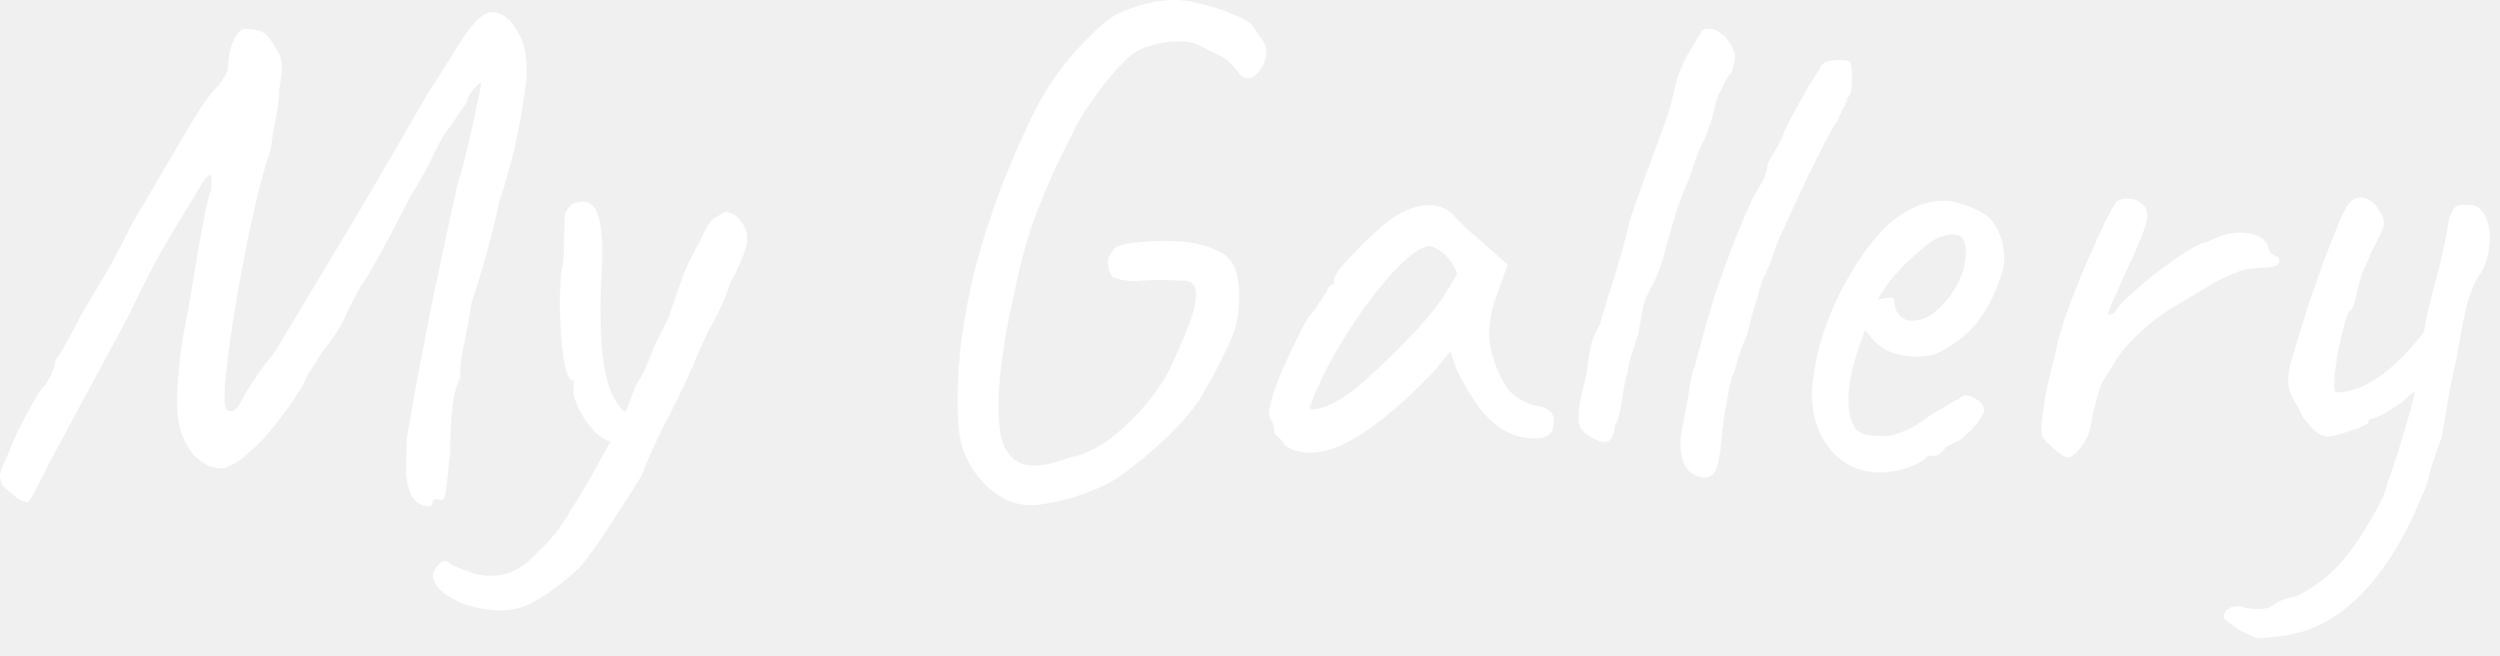
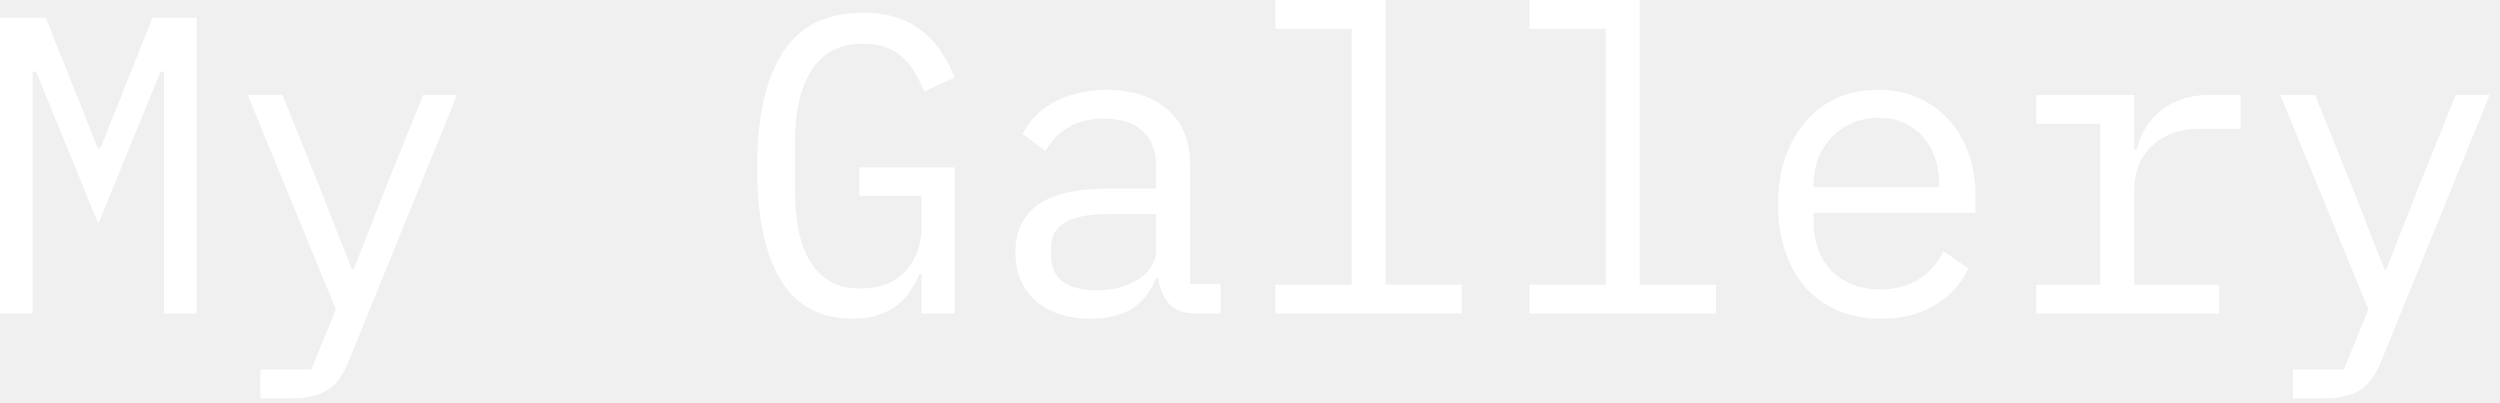
- <svg xmlns="http://www.w3.org/2000/svg" width="145" height="38" viewBox="0 0 145 38" fill="none">
-   <path d="M132.039 36.92C131.452 37.027 131.052 37.04 130.839 36.96C130.626 36.88 130.332 36.747 129.959 36.56C129.666 36.347 129.439 36.187 129.279 36.08C129.119 35.973 129.039 35.867 129.039 35.76C129.039 35.68 129.066 35.587 129.119 35.48C129.172 35.4 129.266 35.32 129.399 35.24C129.559 35.187 129.772 35.16 130.039 35.16C130.226 35.267 130.532 35.32 130.959 35.32C131.412 35.32 131.692 35.267 131.799 35.16C131.799 35.16 131.919 35.08 132.159 34.92C132.426 34.787 132.772 34.68 133.199 34.6C134.026 34.2 134.759 33.693 135.399 33.08C136.039 32.467 136.652 31.667 137.239 30.68C137.479 30.307 137.732 29.867 137.999 29.36C138.266 28.88 138.452 28.4 138.559 27.92C138.772 27.387 139.012 26.667 139.279 25.76C139.572 24.853 139.826 23.96 140.039 23.08C140.252 22.173 140.372 21.493 140.399 21.04C140.559 19.547 140.812 18.173 141.159 16.92C141.532 15.64 141.852 14.213 142.119 12.64C142.279 12.267 142.399 12.053 142.479 12C142.559 11.92 142.732 11.88 142.999 11.88C143.292 11.88 143.506 11.907 143.639 11.96C143.799 11.987 143.972 12.147 144.159 12.44C144.426 12.947 144.519 13.547 144.439 14.24C144.386 14.907 144.186 15.493 143.839 16C143.572 16.373 143.332 16.96 143.119 17.76C142.932 18.533 142.746 19.507 142.559 20.68C142.426 21.267 142.279 21.96 142.119 22.76C141.986 23.533 141.839 24.4 141.679 25.36C141.572 25.627 141.426 26.04 141.239 26.6C141.052 27.133 140.932 27.56 140.879 27.88C140.852 27.987 140.772 28.2 140.639 28.52C140.506 28.84 140.372 29.147 140.239 29.44C140.106 29.76 140.012 29.973 139.959 30.08C138.919 32.24 137.732 33.893 136.399 35.04C135.066 36.187 133.612 36.813 132.039 36.92ZM135.079 25.32C134.786 25.32 134.479 25.16 134.159 24.84C133.866 24.52 133.666 24.267 133.559 24.08C133.452 23.813 133.319 23.56 133.159 23.32C132.999 23.08 132.879 22.787 132.799 22.44C132.746 22.093 132.772 21.667 132.879 21.16C132.986 20.813 133.132 20.32 133.319 19.68C133.532 19.013 133.759 18.293 133.999 17.52C134.266 16.747 134.532 15.987 134.799 15.24C135.092 14.467 135.359 13.787 135.599 13.2C135.839 12.587 136.052 12.147 136.239 11.88C136.399 11.667 136.572 11.533 136.759 11.48C136.972 11.427 137.186 11.453 137.399 11.56C137.612 11.64 137.799 11.813 137.959 12.08C138.252 12.453 138.372 12.773 138.319 13.04C138.266 13.307 138.026 13.827 137.599 14.6C137.492 14.893 137.359 15.213 137.199 15.56C137.039 15.88 136.959 16.093 136.959 16.2C136.932 16.253 136.879 16.44 136.799 16.76C136.746 17.053 136.679 17.333 136.599 17.6C136.519 17.867 136.439 18 136.359 18C136.252 18.107 136.132 18.413 135.999 18.92C135.866 19.4 135.746 19.947 135.639 20.56C135.532 21.147 135.466 21.667 135.439 22.12C135.412 22.547 135.452 22.76 135.559 22.76C136.386 22.76 137.239 22.44 138.119 21.8C139.026 21.16 139.932 20.227 140.839 19L141.519 21.84C141.146 22.027 140.799 22.227 140.479 22.44C140.159 22.627 139.866 22.853 139.599 23.12C139.519 23.227 139.332 23.373 139.039 23.56C138.746 23.747 138.452 23.92 138.159 24.08C137.892 24.213 137.719 24.28 137.639 24.28C137.639 24.28 137.599 24.293 137.519 24.32C137.466 24.32 137.439 24.373 137.439 24.48C137.439 24.533 137.266 24.64 136.919 24.8C136.572 24.933 136.212 25.053 135.839 25.16C135.466 25.267 135.212 25.32 135.079 25.32Z" fill="white" />
-   <path d="M119.025 25.88C118.785 25.693 118.612 25.507 118.505 25.32C118.425 25.133 118.425 24.773 118.505 24.24C118.585 23.493 118.692 22.84 118.825 22.28C118.958 21.693 119.118 21.027 119.305 20.28C119.358 19.96 119.505 19.413 119.745 18.64C120.012 17.867 120.332 17.027 120.705 16.12C121.078 15.213 121.452 14.36 121.825 13.56C122.198 12.733 122.518 12.12 122.785 11.72C122.998 11.56 123.252 11.493 123.545 11.52C123.865 11.547 124.132 11.667 124.345 11.88C124.638 12.12 124.678 12.547 124.465 13.16C124.278 13.747 123.878 14.68 123.265 15.96C122.945 16.68 122.705 17.227 122.545 17.6C122.385 17.947 122.318 18.16 122.345 18.24C122.372 18.293 122.492 18.253 122.705 18.12C122.865 17.827 123.158 17.493 123.585 17.12C124.012 16.72 124.465 16.333 124.945 15.96C125.425 15.587 125.878 15.253 126.305 14.96C126.732 14.667 127.025 14.48 127.185 14.4C127.398 14.267 127.638 14.16 127.905 14.08C128.198 13.973 128.398 13.893 128.505 13.84C129.118 13.547 129.745 13.44 130.385 13.52C131.025 13.6 131.425 13.84 131.585 14.24C131.612 14.453 131.692 14.613 131.825 14.72C131.985 14.827 132.065 14.88 132.065 14.88C132.172 14.88 132.225 14.92 132.225 15C132.252 15.08 132.265 15.12 132.265 15.12C132.265 15.307 132.118 15.427 131.825 15.48C131.558 15.507 131.212 15.533 130.785 15.56C130.438 15.587 130.132 15.653 129.865 15.76C129.598 15.867 129.278 16 128.905 16.16C127.892 16.747 126.918 17.32 125.985 17.88C125.078 18.44 124.198 19.187 123.345 20.12C123.158 20.333 122.972 20.587 122.785 20.88C122.598 21.173 122.398 21.493 122.185 21.84C122.052 21.973 121.918 22.267 121.785 22.72C121.652 23.173 121.532 23.613 121.425 24.04C121.345 24.44 121.305 24.68 121.305 24.76C121.305 24.76 121.265 24.893 121.185 25.16C121.105 25.4 120.972 25.64 120.785 25.88C120.465 26.307 120.198 26.52 119.985 26.52C119.772 26.52 119.452 26.307 119.025 25.88Z" fill="white" />
-   <path d="M109.097 27.4C107.924 27.4 106.964 26.96 106.217 26.08C105.471 25.173 105.111 24.053 105.137 22.72C105.191 21.76 105.377 20.733 105.697 19.64C106.044 18.52 106.497 17.453 107.057 16.44C107.617 15.4 108.231 14.493 108.897 13.72C109.564 12.947 110.257 12.4 110.977 12.08C111.244 11.947 111.524 11.84 111.817 11.76C112.137 11.68 112.457 11.64 112.777 11.64C113.071 11.64 113.377 11.693 113.697 11.8C114.017 11.88 114.284 11.973 114.497 12.08C114.951 12.267 115.297 12.493 115.537 12.76C115.777 13.027 115.991 13.44 116.177 14C116.257 14.507 116.297 14.867 116.297 15.08C116.297 15.293 116.231 15.613 116.097 16.04C115.777 17 115.364 17.827 114.857 18.52C114.351 19.213 113.671 19.8 112.817 20.28C112.604 20.413 112.351 20.52 112.057 20.6C111.791 20.653 111.511 20.68 111.217 20.68C110.684 20.68 110.164 20.587 109.657 20.4C109.177 20.187 108.791 19.88 108.497 19.48L108.217 19.16L108.097 19.48C107.831 20.2 107.617 20.867 107.457 21.48C107.324 22.093 107.257 22.653 107.257 23.16C107.257 23.48 107.284 23.787 107.337 24.08C107.417 24.373 107.524 24.627 107.657 24.84C107.764 25 107.937 25.12 108.177 25.2C108.444 25.253 108.724 25.28 109.017 25.28C109.204 25.28 109.391 25.28 109.577 25.28C109.791 25.253 109.991 25.2 110.177 25.12C110.631 24.96 110.991 24.787 111.257 24.6C111.551 24.413 111.844 24.213 112.137 24L112.297 23.92H112.257C112.577 23.76 112.857 23.6 113.097 23.44C113.364 23.28 113.497 23.2 113.497 23.2C113.604 23.2 113.711 23.133 113.817 23C114.031 22.893 114.297 22.933 114.617 23.12C114.964 23.307 115.137 23.547 115.137 23.84C115.111 23.973 114.991 24.187 114.777 24.48C114.564 24.747 114.324 25 114.057 25.24C113.817 25.48 113.617 25.613 113.457 25.64C113.431 25.667 113.337 25.72 113.177 25.8C113.017 25.853 112.911 25.907 112.857 25.96H112.897C112.657 26.28 112.417 26.44 112.177 26.44H111.857C111.751 26.627 111.404 26.84 110.817 27.08C110.231 27.293 109.657 27.4 109.097 27.4ZM110.897 18.6C111.377 18.6 111.791 18.467 112.137 18.2C112.511 17.907 112.831 17.587 113.097 17.24C113.631 16.52 113.937 15.827 114.017 15.16C114.124 14.467 114.044 13.987 113.777 13.72C113.617 13.64 113.471 13.6 113.337 13.6C113.231 13.573 113.004 13.613 112.657 13.72C112.417 13.773 112.084 13.973 111.657 14.32C111.231 14.667 110.804 15.053 110.377 15.48C109.977 15.907 109.671 16.267 109.457 16.56L108.937 17.4C109.151 17.32 109.351 17.28 109.537 17.28C109.751 17.253 109.871 17.267 109.897 17.32C109.897 17.56 109.937 17.787 110.017 18C110.124 18.187 110.244 18.333 110.377 18.44C110.537 18.547 110.711 18.6 110.897 18.6Z" fill="white" />
-   <path d="M98.539 27.64C98.193 27.507 97.939 27.307 97.779 27.04C97.619 26.747 97.526 26.333 97.499 25.8C97.499 25.48 97.553 25.053 97.659 24.52C97.766 23.987 97.886 23.373 98.019 22.68C98.019 22.627 98.019 22.573 98.019 22.52C98.046 22.44 98.059 22.387 98.059 22.36C98.086 22.253 98.113 22.093 98.139 21.88C98.193 21.667 98.233 21.507 98.259 21.4C98.286 21.267 98.299 21.267 98.299 21.4L98.579 20.32C98.713 19.84 98.846 19.36 98.979 18.88C99.113 18.4 99.233 17.987 99.339 17.64C99.446 17.267 99.513 17.053 99.539 17C99.539 17 99.593 16.853 99.699 16.56C99.806 16.24 99.913 15.933 100.019 15.64C100.473 14.387 100.886 13.333 101.259 12.48C101.633 11.6 101.966 10.96 102.259 10.56C102.286 10.48 102.326 10.387 102.379 10.28C102.433 10.147 102.473 10.04 102.499 9.96C102.526 9.747 102.553 9.587 102.579 9.48C102.633 9.347 102.699 9.227 102.779 9.12C102.833 9.013 102.913 8.88 103.019 8.72C103.126 8.533 103.246 8.307 103.379 8.04L103.539 7.6C103.699 7.253 103.899 6.867 104.139 6.44C104.379 6.013 104.553 5.707 104.659 5.52C104.766 5.28 104.926 5 105.139 4.68C105.353 4.333 105.513 4.107 105.619 4L105.579 3.96C105.713 3.72 105.873 3.587 106.059 3.56C106.273 3.507 106.499 3.48 106.739 3.48C107.113 3.48 107.326 3.533 107.379 3.64C107.433 3.747 107.459 3.987 107.459 4.36C107.459 4.76 107.446 5.053 107.419 5.24C107.419 5.4 107.313 5.587 107.099 5.8H107.139C107.193 5.747 107.179 5.813 107.099 6C107.019 6.16 106.953 6.28 106.899 6.36C106.846 6.493 106.779 6.64 106.699 6.8C106.646 6.96 106.579 7.08 106.499 7.16C106.419 7.267 106.219 7.627 105.899 8.24C105.606 8.827 105.259 9.52 104.859 10.32C104.486 11.12 104.126 11.893 103.779 12.64C103.433 13.387 103.179 13.96 103.019 14.36L102.819 14.96C102.766 15.067 102.739 15.147 102.739 15.2C102.659 15.387 102.579 15.573 102.499 15.76C102.419 15.947 102.339 16.107 102.259 16.24L101.579 18.56L101.379 19.4L101.019 20.28L100.779 21.04C100.726 21.2 100.686 21.347 100.659 21.48C100.633 21.613 100.579 21.72 100.499 21.8C100.499 21.827 100.486 21.867 100.459 21.92C100.459 21.947 100.459 21.973 100.459 22C100.353 22.427 100.233 23.027 100.099 23.8C99.966 24.573 99.873 25.387 99.819 26.24C99.819 26.267 99.806 26.293 99.779 26.32C99.779 26.347 99.779 26.373 99.779 26.4C99.699 26.96 99.566 27.333 99.379 27.52C99.193 27.707 98.913 27.747 98.539 27.64Z" fill="white" />
-   <path d="M92.382 25.4C92.115 25.24 91.915 25.08 91.782 24.92C91.648 24.76 91.582 24.533 91.582 24.24C91.582 23.84 91.635 23.427 91.742 23C91.848 22.547 91.955 22.107 92.062 21.68C92.115 21.2 92.182 20.72 92.262 20.24C92.368 19.733 92.555 19.267 92.822 18.84C93.115 17.827 93.422 16.827 93.742 15.84C94.062 14.827 94.342 13.787 94.582 12.72C94.928 11.733 95.235 10.867 95.502 10.12C95.795 9.347 96.155 8.373 96.582 7.2C96.822 6.533 97.022 5.827 97.182 5.08C97.368 4.307 97.648 3.613 98.022 3C98.182 2.76 98.302 2.56 98.382 2.4C98.488 2.213 98.595 2.04 98.702 1.88C98.728 1.773 98.808 1.707 98.942 1.68C99.102 1.653 99.275 1.667 99.462 1.72C99.648 1.773 99.795 1.867 99.902 2C99.982 1.973 100.075 2.053 100.182 2.24C100.315 2.4 100.435 2.587 100.542 2.8C100.648 3.013 100.688 3.2 100.662 3.36C100.662 3.467 100.635 3.613 100.582 3.8C100.555 3.987 100.488 4.16 100.382 4.32C100.275 4.427 100.168 4.587 100.062 4.8C99.982 4.987 99.848 5.253 99.662 5.6C99.555 5.947 99.462 6.307 99.382 6.68C99.302 7.027 99.195 7.347 99.062 7.64C98.955 7.96 98.822 8.267 98.662 8.56C98.528 8.853 98.435 9.093 98.382 9.28C98.195 9.893 97.968 10.493 97.702 11.08C97.462 11.667 97.248 12.293 97.062 12.96C96.875 13.6 96.688 14.267 96.502 14.96C96.315 15.627 96.048 16.267 95.702 16.88C95.515 17.173 95.382 17.547 95.302 18C95.222 18.453 95.142 18.907 95.062 19.36C94.902 19.84 94.755 20.293 94.622 20.72C94.515 21.12 94.462 21.373 94.462 21.48C94.302 22.067 94.182 22.653 94.102 23.24C94.048 23.8 93.915 24.293 93.702 24.72C93.675 24.987 93.622 25.2 93.542 25.36C93.462 25.52 93.328 25.613 93.142 25.64C92.955 25.64 92.702 25.56 92.382 25.4Z" fill="white" />
-   <path d="M74.561 25.84C74.454 25.627 74.321 25.467 74.161 25.36C74.001 25.227 73.921 25.107 73.921 25C73.921 24.893 73.907 24.787 73.881 24.68C73.881 24.547 73.827 24.427 73.721 24.32C73.587 24.16 73.601 23.8 73.761 23.24C73.921 22.653 74.187 21.947 74.561 21.12C74.934 20.267 75.374 19.373 75.881 18.44C76.094 18.227 76.307 17.947 76.521 17.6C76.734 17.253 76.894 17.027 77.001 16.92C77.001 16.813 77.041 16.72 77.121 16.64C77.201 16.533 77.294 16.48 77.401 16.48V16.24C77.401 16.107 77.521 15.88 77.761 15.56C78.027 15.24 78.347 14.893 78.721 14.52C79.094 14.12 79.481 13.747 79.881 13.4C80.281 13.027 80.614 12.76 80.881 12.6C81.441 12.227 82.014 12 82.601 11.92C83.214 11.84 83.734 11.973 84.161 12.32C84.241 12.4 84.374 12.533 84.561 12.72C84.747 12.907 84.961 13.12 85.201 13.36C85.467 13.573 85.734 13.8 86.001 14.04L87.481 15.36L86.761 17.36C86.414 18.427 86.321 19.36 86.481 20.16C86.667 20.96 86.934 21.653 87.281 22.24C87.414 22.533 87.681 22.813 88.081 23.08C88.507 23.347 88.907 23.507 89.281 23.56C89.494 23.587 89.694 23.667 89.881 23.8C90.067 23.933 90.161 24.147 90.161 24.44C90.161 24.707 90.107 24.92 90.001 25.08C89.894 25.24 89.707 25.347 89.441 25.4C88.561 25.507 87.734 25.293 86.961 24.76C86.214 24.227 85.521 23.347 84.881 22.12C84.774 21.96 84.627 21.667 84.441 21.24C84.281 20.787 84.187 20.493 84.161 20.36C84.054 20.493 83.854 20.747 83.561 21.12C83.267 21.467 83.041 21.72 82.881 21.88C80.987 23.8 79.347 25.093 77.961 25.76C76.601 26.4 75.467 26.427 74.561 25.84ZM76.001 23.6C76.001 23.787 76.281 23.787 76.841 23.6C77.427 23.387 78.054 23.013 78.721 22.48C79.627 21.707 80.534 20.853 81.441 19.92C82.374 18.987 83.121 18.12 83.681 17.32L84.561 15.88C84.294 15.267 84.001 14.853 83.681 14.64C83.387 14.4 83.134 14.28 82.921 14.28C82.574 14.28 82.054 14.6 81.361 15.24C80.694 15.88 79.974 16.733 79.201 17.8C78.427 18.867 77.694 20.04 77.001 21.32C76.734 21.853 76.494 22.373 76.281 22.88C76.094 23.36 76.001 23.6 76.001 23.6Z" fill="white" />
-   <path d="M57.999 28.76C57.519 28.467 57.092 28.08 56.719 27.6C56.372 27.147 56.092 26.64 55.879 26.08C55.692 25.493 55.599 24.92 55.599 24.36C55.519 22.707 55.599 21.04 55.839 19.36C56.079 17.653 56.439 15.987 56.919 14.36C57.212 13.373 57.545 12.36 57.919 11.32C58.319 10.28 58.719 9.307 59.119 8.4C59.519 7.493 59.865 6.76 60.159 6.2C60.932 4.787 61.759 3.627 62.639 2.72C63.519 1.787 64.185 1.187 64.639 0.92C64.905 0.76 65.279 0.6 65.759 0.44C66.265 0.253 66.825 0.12 67.439 0.04C68.079 -0.04 68.732 5.21541e-07 69.399 0.16C70.092 0.293 70.745 0.493 71.359 0.76C71.972 1 72.385 1.213 72.599 1.4C72.812 1.693 72.999 1.96 73.159 2.2C73.345 2.413 73.452 2.68 73.479 3C73.505 3.213 73.439 3.48 73.279 3.8C73.119 4.12 72.905 4.347 72.639 4.48C72.399 4.613 72.159 4.547 71.919 4.28C71.545 3.747 71.172 3.4 70.799 3.24C70.425 3.053 70.025 2.853 69.599 2.64C69.305 2.48 68.892 2.4 68.359 2.4C67.852 2.4 67.332 2.48 66.799 2.64C66.265 2.773 65.812 3.013 65.439 3.36C65.172 3.6 64.825 3.973 64.399 4.48C63.999 4.96 63.599 5.493 63.199 6.08C62.799 6.64 62.479 7.187 62.239 7.72C61.572 9 60.972 10.293 60.439 11.6C59.905 12.88 59.465 14.267 59.119 15.76C59.039 16.133 58.919 16.68 58.759 17.4C58.599 18.12 58.452 18.853 58.319 19.6C58.212 20.32 58.132 20.907 58.079 21.36C57.919 22.667 57.892 23.813 57.999 24.8C58.105 25.787 58.465 26.453 59.079 26.8C59.719 27.147 60.732 27.053 62.119 26.52C62.732 26.413 63.385 26.133 64.079 25.68C64.772 25.2 65.439 24.613 66.079 23.92C66.745 23.2 67.305 22.44 67.759 21.64C68.185 20.76 68.559 19.907 68.879 19.08C69.225 18.253 69.399 17.573 69.399 17.04C69.399 16.507 69.132 16.253 68.599 16.28C67.612 16.227 66.812 16.227 66.199 16.28C65.612 16.333 65.065 16.267 64.559 16.08C64.372 15.787 64.279 15.493 64.279 15.2C64.305 14.907 64.465 14.613 64.759 14.32C65.025 14.187 65.505 14.093 66.199 14.04C66.892 13.96 67.639 13.947 68.439 14C69.265 14.053 69.985 14.227 70.599 14.52C71.292 14.813 71.692 15.333 71.799 16.08C71.932 16.827 71.932 17.627 71.799 18.48C71.692 19.067 71.425 19.773 70.999 20.6C70.599 21.427 70.119 22.307 69.559 23.24C69.159 23.827 68.612 24.467 67.919 25.16C67.225 25.827 66.519 26.44 65.799 27C65.105 27.56 64.519 27.947 64.039 28.16C62.972 28.667 61.879 29.013 60.759 29.2C59.665 29.413 58.745 29.267 57.999 28.76Z" fill="white" />
-   <path d="M30.198 35.24C29.558 35.427 28.852 35.453 28.078 35.32C27.332 35.213 26.678 34.987 26.119 34.64C25.532 34.293 25.198 33.907 25.119 33.48C25.092 33.32 25.145 33.147 25.279 32.96C25.385 32.773 25.532 32.64 25.718 32.56C25.878 32.507 26.025 32.56 26.159 32.72C26.372 32.853 26.759 33.013 27.319 33.2C27.878 33.413 28.505 33.453 29.198 33.32C29.812 33.187 30.412 32.827 30.998 32.24C31.612 31.653 32.105 31.107 32.478 30.6C32.692 30.28 33.052 29.707 33.559 28.88C34.065 28.053 34.585 27.147 35.118 26.16C35.678 25.147 36.145 24.213 36.519 23.36C36.599 23.147 36.692 22.893 36.798 22.6C36.905 22.307 37.038 22.067 37.199 21.88C37.358 21.56 37.492 21.267 37.599 21C37.732 20.707 37.812 20.507 37.839 20.4C37.865 20.267 37.985 20 38.199 19.6C38.412 19.2 38.612 18.8 38.798 18.4C38.932 18 39.132 17.413 39.398 16.64C39.665 15.867 39.932 15.24 40.199 14.76C40.519 14.147 40.772 13.653 40.959 13.28C41.172 12.88 41.398 12.64 41.639 12.56C41.879 12.373 42.038 12.28 42.118 12.28C42.225 12.28 42.425 12.36 42.718 12.52C43.038 12.84 43.239 13.16 43.319 13.48C43.398 13.773 43.358 14.147 43.199 14.6C43.065 15.027 42.798 15.613 42.398 16.36C42.185 17 41.945 17.587 41.678 18.12C41.438 18.627 41.252 18.96 41.118 19.12C40.985 19.44 40.825 19.8 40.639 20.2C40.478 20.573 40.332 20.92 40.199 21.24C39.718 22.307 39.305 23.173 38.959 23.84C38.612 24.507 38.305 25.12 38.038 25.68C37.772 26.24 37.492 26.893 37.199 27.64C36.585 28.627 35.985 29.56 35.398 30.44C34.839 31.347 34.239 32.187 33.599 32.96C33.332 33.2 32.998 33.48 32.599 33.8C32.199 34.12 31.785 34.413 31.358 34.68C30.959 34.947 30.572 35.133 30.198 35.24ZM35.599 25.64C35.199 25.587 34.798 25.347 34.398 24.92C34.025 24.493 33.732 24.04 33.519 23.56C33.305 23.08 33.225 22.733 33.279 22.52C33.279 22.387 33.279 22.28 33.279 22.2C33.279 22.12 33.279 22.08 33.279 22.08C33.118 22.08 32.972 21.88 32.839 21.48C32.732 21.08 32.652 20.56 32.599 19.92C32.545 19.28 32.505 18.6 32.478 17.88C32.478 17.16 32.505 16.48 32.559 15.84C32.665 15.387 32.718 14.893 32.718 14.36C32.718 13.8 32.732 13.36 32.758 13.04C32.732 12.613 32.772 12.333 32.879 12.2C32.985 12.04 33.092 11.92 33.199 11.84C33.945 11.52 34.438 11.72 34.678 12.44C34.945 13.133 35.012 14.44 34.879 16.36C34.825 17.427 34.825 18.493 34.879 19.56C34.932 20.627 35.078 21.56 35.319 22.36C35.585 23.16 35.945 23.707 36.398 24C36.585 24.107 36.678 24.253 36.678 24.44C36.678 24.627 36.625 24.827 36.519 25.04C36.412 25.227 36.265 25.387 36.078 25.52C35.919 25.627 35.758 25.667 35.599 25.64Z" fill="white" />
-   <path d="M25.08 29.2C25.053 29.36 24.893 29.4 24.6 29.32C24.333 29.267 24.093 29.08 23.88 28.76C23.667 28.253 23.56 27.787 23.56 27.36C23.56 26.933 23.573 26.293 23.6 25.44C23.76 24.507 23.973 23.293 24.24 21.8C24.533 20.28 24.867 18.587 25.24 16.72C25.64 14.827 26.067 12.853 26.52 10.8C26.84 9.733 27.093 8.76 27.28 7.88C27.493 6.973 27.653 6.24 27.76 5.68C27.867 5.12 27.92 4.84 27.92 4.84C27.92 4.76 27.84 4.8 27.68 4.96C27.547 5.093 27.413 5.253 27.28 5.44C27.147 5.627 27.093 5.773 27.12 5.88C27.12 5.88 27.027 6.013 26.84 6.28C26.653 6.547 26.413 6.907 26.12 7.36C25.853 7.627 25.533 8.16 25.16 8.96C24.787 9.76 24.373 10.507 23.92 11.2C23.493 12 23.04 12.867 22.56 13.8C22.08 14.707 21.653 15.467 21.28 16.08C21.04 16.427 20.8 16.827 20.56 17.28C20.32 17.733 20.173 18.027 20.12 18.16C20.013 18.453 19.827 18.813 19.56 19.24C19.293 19.64 19 20.04 18.68 20.44C18.52 20.68 18.36 20.933 18.2 21.2C18.04 21.44 17.907 21.653 17.8 21.84C17.72 22 17.68 22.08 17.68 22.08C17.68 22.16 17.547 22.4 17.28 22.8C17.04 23.2 16.733 23.64 16.36 24.12C16.013 24.6 15.68 25.013 15.36 25.36C14.427 26.347 13.68 26.933 13.12 27.12C12.56 27.28 11.933 27.04 11.24 26.4C10.893 25.973 10.64 25.493 10.48 24.96C10.32 24.4 10.253 23.72 10.28 22.92C10.307 22.093 10.4 21.067 10.56 19.84C10.747 18.907 10.92 17.973 11.08 17.04C11.24 16.08 11.387 15.187 11.52 14.36C11.68 13.507 11.813 12.787 11.92 12.2C12.053 11.613 12.16 11.227 12.24 11.04C12.293 10.507 12.28 10.213 12.2 10.16C12.12 10.107 11.96 10.267 11.72 10.64C11.613 10.827 11.333 11.293 10.88 12.04C10.427 12.76 9.893 13.653 9.28 14.72C8.693 15.787 8.107 16.947 7.52 18.2C6.427 20.227 5.52 21.907 4.8 23.24C4.107 24.547 3.547 25.587 3.12 26.36C2.72 27.133 2.427 27.707 2.24 28.08C2.053 28.453 1.92 28.707 1.84 28.84C1.76 28.973 1.693 29.067 1.64 29.12C1.4 29.12 1.147 29.013 0.88 28.8C0.64 28.613 0.387 28.387 0.12 28.12C0.04 27.933 0 27.747 0 27.56C0.027 27.373 0.12 27.107 0.28 26.76C0.44 26.387 0.68 25.827 1 25.08C1.347 24.387 1.667 23.787 1.96 23.28C2.253 22.747 2.48 22.427 2.64 22.32C2.773 22.107 2.893 21.893 3 21.68C3.107 21.467 3.173 21.213 3.2 20.92C3.333 20.76 3.533 20.44 3.8 19.96C4.093 19.453 4.387 18.907 4.68 18.32C4.893 17.973 5.16 17.52 5.48 16.96C5.827 16.4 6.187 15.787 6.56 15.12C6.933 14.427 7.267 13.773 7.56 13.16C8.787 11.053 9.827 9.28 10.68 7.84C11.533 6.373 12.173 5.44 12.6 5.04C12.733 4.907 12.867 4.72 13 4.48C13.16 4.24 13.24 4.027 13.24 3.84C13.24 3.28 13.347 2.773 13.56 2.32C13.8 1.84 14.04 1.627 14.28 1.68C14.547 1.68 14.787 1.707 15 1.76C15.213 1.813 15.44 1.987 15.68 2.28C15.893 2.6 16.08 2.92 16.24 3.24C16.4 3.56 16.387 4.2 16.2 5.16C16.2 5.533 16.16 5.96 16.08 6.44C16 6.893 15.92 7.32 15.84 7.72C15.787 8.093 15.747 8.387 15.72 8.6C15.373 9.64 15.053 10.813 14.76 12.12C14.467 13.4 14.2 14.707 13.96 16.04C13.72 17.347 13.52 18.573 13.36 19.72C13.2 20.84 13.093 21.773 13.04 22.52C13.013 23.24 13.04 23.653 13.12 23.76C13.307 23.867 13.467 23.88 13.6 23.8C13.733 23.72 13.96 23.373 14.28 22.76C14.467 22.44 14.72 22.053 15.04 21.6C15.387 21.12 15.72 20.68 16.04 20.28C16.253 19.907 16.587 19.347 17.04 18.6C17.493 17.853 18.067 16.893 18.76 15.72C19.48 14.547 20.333 13.12 21.32 11.44C22.333 9.733 23.48 7.76 24.76 5.52C25.373 4.587 25.947 3.68 26.48 2.8C27.04 1.893 27.493 1.307 27.84 1.04C28.213 0.693 28.6 0.613 29 0.8C29.4 0.96 29.747 1.307 30.04 1.84C30.36 2.373 30.533 3.04 30.56 3.84C30.587 4.213 30.533 4.813 30.4 5.64C30.293 6.467 30.12 7.413 29.88 8.48C29.64 9.52 29.333 10.6 28.96 11.72C28.88 12.173 28.747 12.747 28.56 13.44C28.4 14.107 28.213 14.8 28 15.52C27.787 16.24 27.573 16.92 27.36 17.56C27.227 18.44 27.067 19.307 26.88 20.16C26.72 21.013 26.667 21.587 26.72 21.88C26.48 22.307 26.32 22.92 26.24 23.72C26.16 24.52 26.12 25.347 26.12 26.2C26.013 27.24 25.933 27.973 25.88 28.4C25.827 28.827 25.733 29.027 25.6 29C25.253 28.893 25.08 28.96 25.08 29.2Z" fill="white" />
+ <svg xmlns="http://www.w3.org/2000/svg" width="236" height="38" viewBox="0 0 236 38" fill="none">
+   <path d="M231.819 8.96H235.019L224.779 34.12C224.539 34.707 224.273 35.213 223.979 35.64C223.686 36.093 223.339 36.453 222.939 36.72C222.539 37.013 222.059 37.227 221.499 37.36C220.939 37.52 220.273 37.6 219.499 37.6H216.459V34.88H221.259L223.579 29.2L215.259 8.96H218.539L222.019 17.6L225.099 25.44H225.259L228.339 17.6L231.819 8.96Z" fill="white" />
+   <path d="M192.235 26.88H198.275V11.68H192.235V8.96H201.475V14.16H201.675C202.102 12.533 202.902 11.267 204.075 10.36C205.275 9.427 206.795 8.96 208.635 8.96H211.515V12.16H207.635C205.795 12.16 204.302 12.693 203.155 13.76C202.035 14.827 201.475 16.227 201.475 17.96V26.88H209.475V29.6H192.235V26.88Z" fill="white" />
+   <path d="M177.531 30.08C176.037 30.08 174.691 29.827 173.491 29.32C172.317 28.813 171.304 28.093 170.451 27.16C169.624 26.2 168.984 25.067 168.531 23.76C168.077 22.427 167.851 20.947 167.851 19.32C167.851 17.667 168.077 16.173 168.531 14.84C169.011 13.507 169.664 12.373 170.491 11.44C171.317 10.48 172.304 9.747 173.451 9.24C174.624 8.733 175.917 8.48 177.331 8.48C178.717 8.48 179.971 8.733 181.091 9.24C182.237 9.747 183.211 10.453 184.011 11.36C184.811 12.24 185.424 13.293 185.851 14.52C186.277 15.747 186.491 17.093 186.491 18.56V20.08H171.211V21.04C171.211 21.947 171.357 22.787 171.651 23.56C171.944 24.333 172.357 25 172.891 25.56C173.451 26.12 174.117 26.56 174.891 26.88C175.691 27.173 176.571 27.32 177.531 27.32C178.917 27.32 180.117 27 181.131 26.36C182.144 25.72 182.917 24.84 183.451 23.72L185.811 25.32C185.197 26.707 184.171 27.853 182.731 28.76C181.317 29.64 179.584 30.08 177.531 30.08ZM177.331 11.12C176.451 11.12 175.637 11.28 174.891 11.6C174.144 11.92 173.491 12.36 172.931 12.92C172.397 13.48 171.971 14.147 171.651 14.92C171.357 15.667 171.211 16.493 171.211 17.4V17.68H183.051V17.24C183.051 16.333 182.904 15.507 182.611 14.76C182.344 14.013 181.957 13.373 181.451 12.84C180.971 12.28 180.371 11.853 179.651 11.56C178.957 11.267 178.184 11.12 177.331 11.12Z" fill="white" />
+   <path d="M144.386 26.88H151.586V2.72H144.386V0H154.786V26.88H161.986V29.6H144.386V26.88Z" fill="white" />
+   <path d="M120.402 26.88H127.602V2.72H120.402V0H130.802V26.88H138.002V29.6H120.402V26.88Z" fill="white" />
+   <path d="M113.018 29.6C111.764 29.6 110.871 29.28 110.338 28.64C109.804 28 109.471 27.2 109.338 26.24H109.138C108.684 27.44 107.951 28.387 106.938 29.08C105.951 29.747 104.618 30.08 102.938 30.08C100.778 30.08 99.058 29.52 97.778 28.4C96.498 27.28 95.858 25.747 95.858 23.8C95.858 21.88 96.551 20.4 97.938 19.36C99.351 18.32 101.618 17.8 104.738 17.8H109.138V15.76C109.138 14.24 108.711 13.107 107.858 12.36C107.004 11.587 105.791 11.2 104.218 11.2C102.831 11.2 101.698 11.48 100.818 12.04C99.938 12.573 99.231 13.307 98.698 14.24L96.537 12.64C96.804 12.107 97.164 11.587 97.618 11.08C98.071 10.573 98.631 10.133 99.297 9.76C99.964 9.36 100.724 9.053 101.578 8.84C102.431 8.6 103.378 8.48 104.418 8.48C106.844 8.48 108.764 9.093 110.178 10.32C111.618 11.547 112.338 13.253 112.338 15.44V26.8H115.218V29.6H113.018ZM103.498 27.4C104.324 27.4 105.071 27.307 105.738 27.12C106.431 26.907 107.031 26.64 107.538 26.32C108.044 25.973 108.431 25.573 108.698 25.12C108.991 24.64 109.138 24.133 109.138 23.6V20.2H104.738C102.818 20.2 101.418 20.467 100.538 21C99.657 21.533 99.218 22.307 99.218 23.32V24.16C99.218 25.227 99.591 26.04 100.338 26.6C101.111 27.133 102.164 27.4 103.498 27.4Z" fill="white" />
+   <path d="M86.993 25.88H86.793C86.553 26.413 86.273 26.933 85.953 27.44C85.633 27.947 85.22 28.4 84.713 28.8C84.233 29.173 83.647 29.48 82.953 29.72C82.26 29.96 81.433 30.08 80.473 30.08C77.433 30.08 75.166 28.853 73.673 26.4C72.207 23.947 71.473 20.427 71.473 15.84C71.473 11.04 72.286 7.4 73.913 4.92C75.54 2.44 78.046 1.2 81.433 1.2C82.74 1.2 83.873 1.373 84.833 1.72C85.793 2.067 86.606 2.533 87.273 3.12C87.966 3.707 88.54 4.373 88.993 5.12C89.447 5.84 89.82 6.573 90.113 7.32L87.233 8.64C86.993 8.027 86.713 7.453 86.393 6.92C86.1 6.36 85.727 5.88 85.273 5.48C84.847 5.053 84.326 4.72 83.713 4.48C83.1 4.24 82.38 4.12 81.553 4.12C79.313 4.12 77.66 4.96 76.593 6.64C75.553 8.32 75.033 10.56 75.033 13.36V17.68C75.033 19.093 75.14 20.387 75.353 21.56C75.567 22.707 75.913 23.707 76.393 24.56C76.9 25.413 77.54 26.08 78.313 26.56C79.113 27.013 80.086 27.24 81.233 27.24C83.046 27.24 84.46 26.693 85.473 25.6C86.486 24.507 86.993 23.093 86.993 21.36V18.48H81.113V15.8H90.113V29.6H86.993V25.88Z" fill="white" />
+   <path d="M39.944 8.96H43.144L32.904 34.12C32.664 34.707 32.398 35.213 32.104 35.64C31.811 36.093 31.464 36.453 31.064 36.72C30.664 37.013 30.184 37.227 29.624 37.36C29.064 37.52 28.398 37.6 27.624 37.6H24.584V34.88H29.384L31.704 29.2L23.384 8.96H26.664L30.144 17.6L33.224 25.44H33.384L36.464 17.6L39.944 8.96Z" fill="white" />
+   <path d="M15.48 6.76H15.16L9.28 21.12L3.4 6.76H3.08V29.6H0V1.68H4.32L9.24 14H9.48L14.4 1.68H18.56V29.6H15.48V6.76Z" fill="white" />
</svg>
